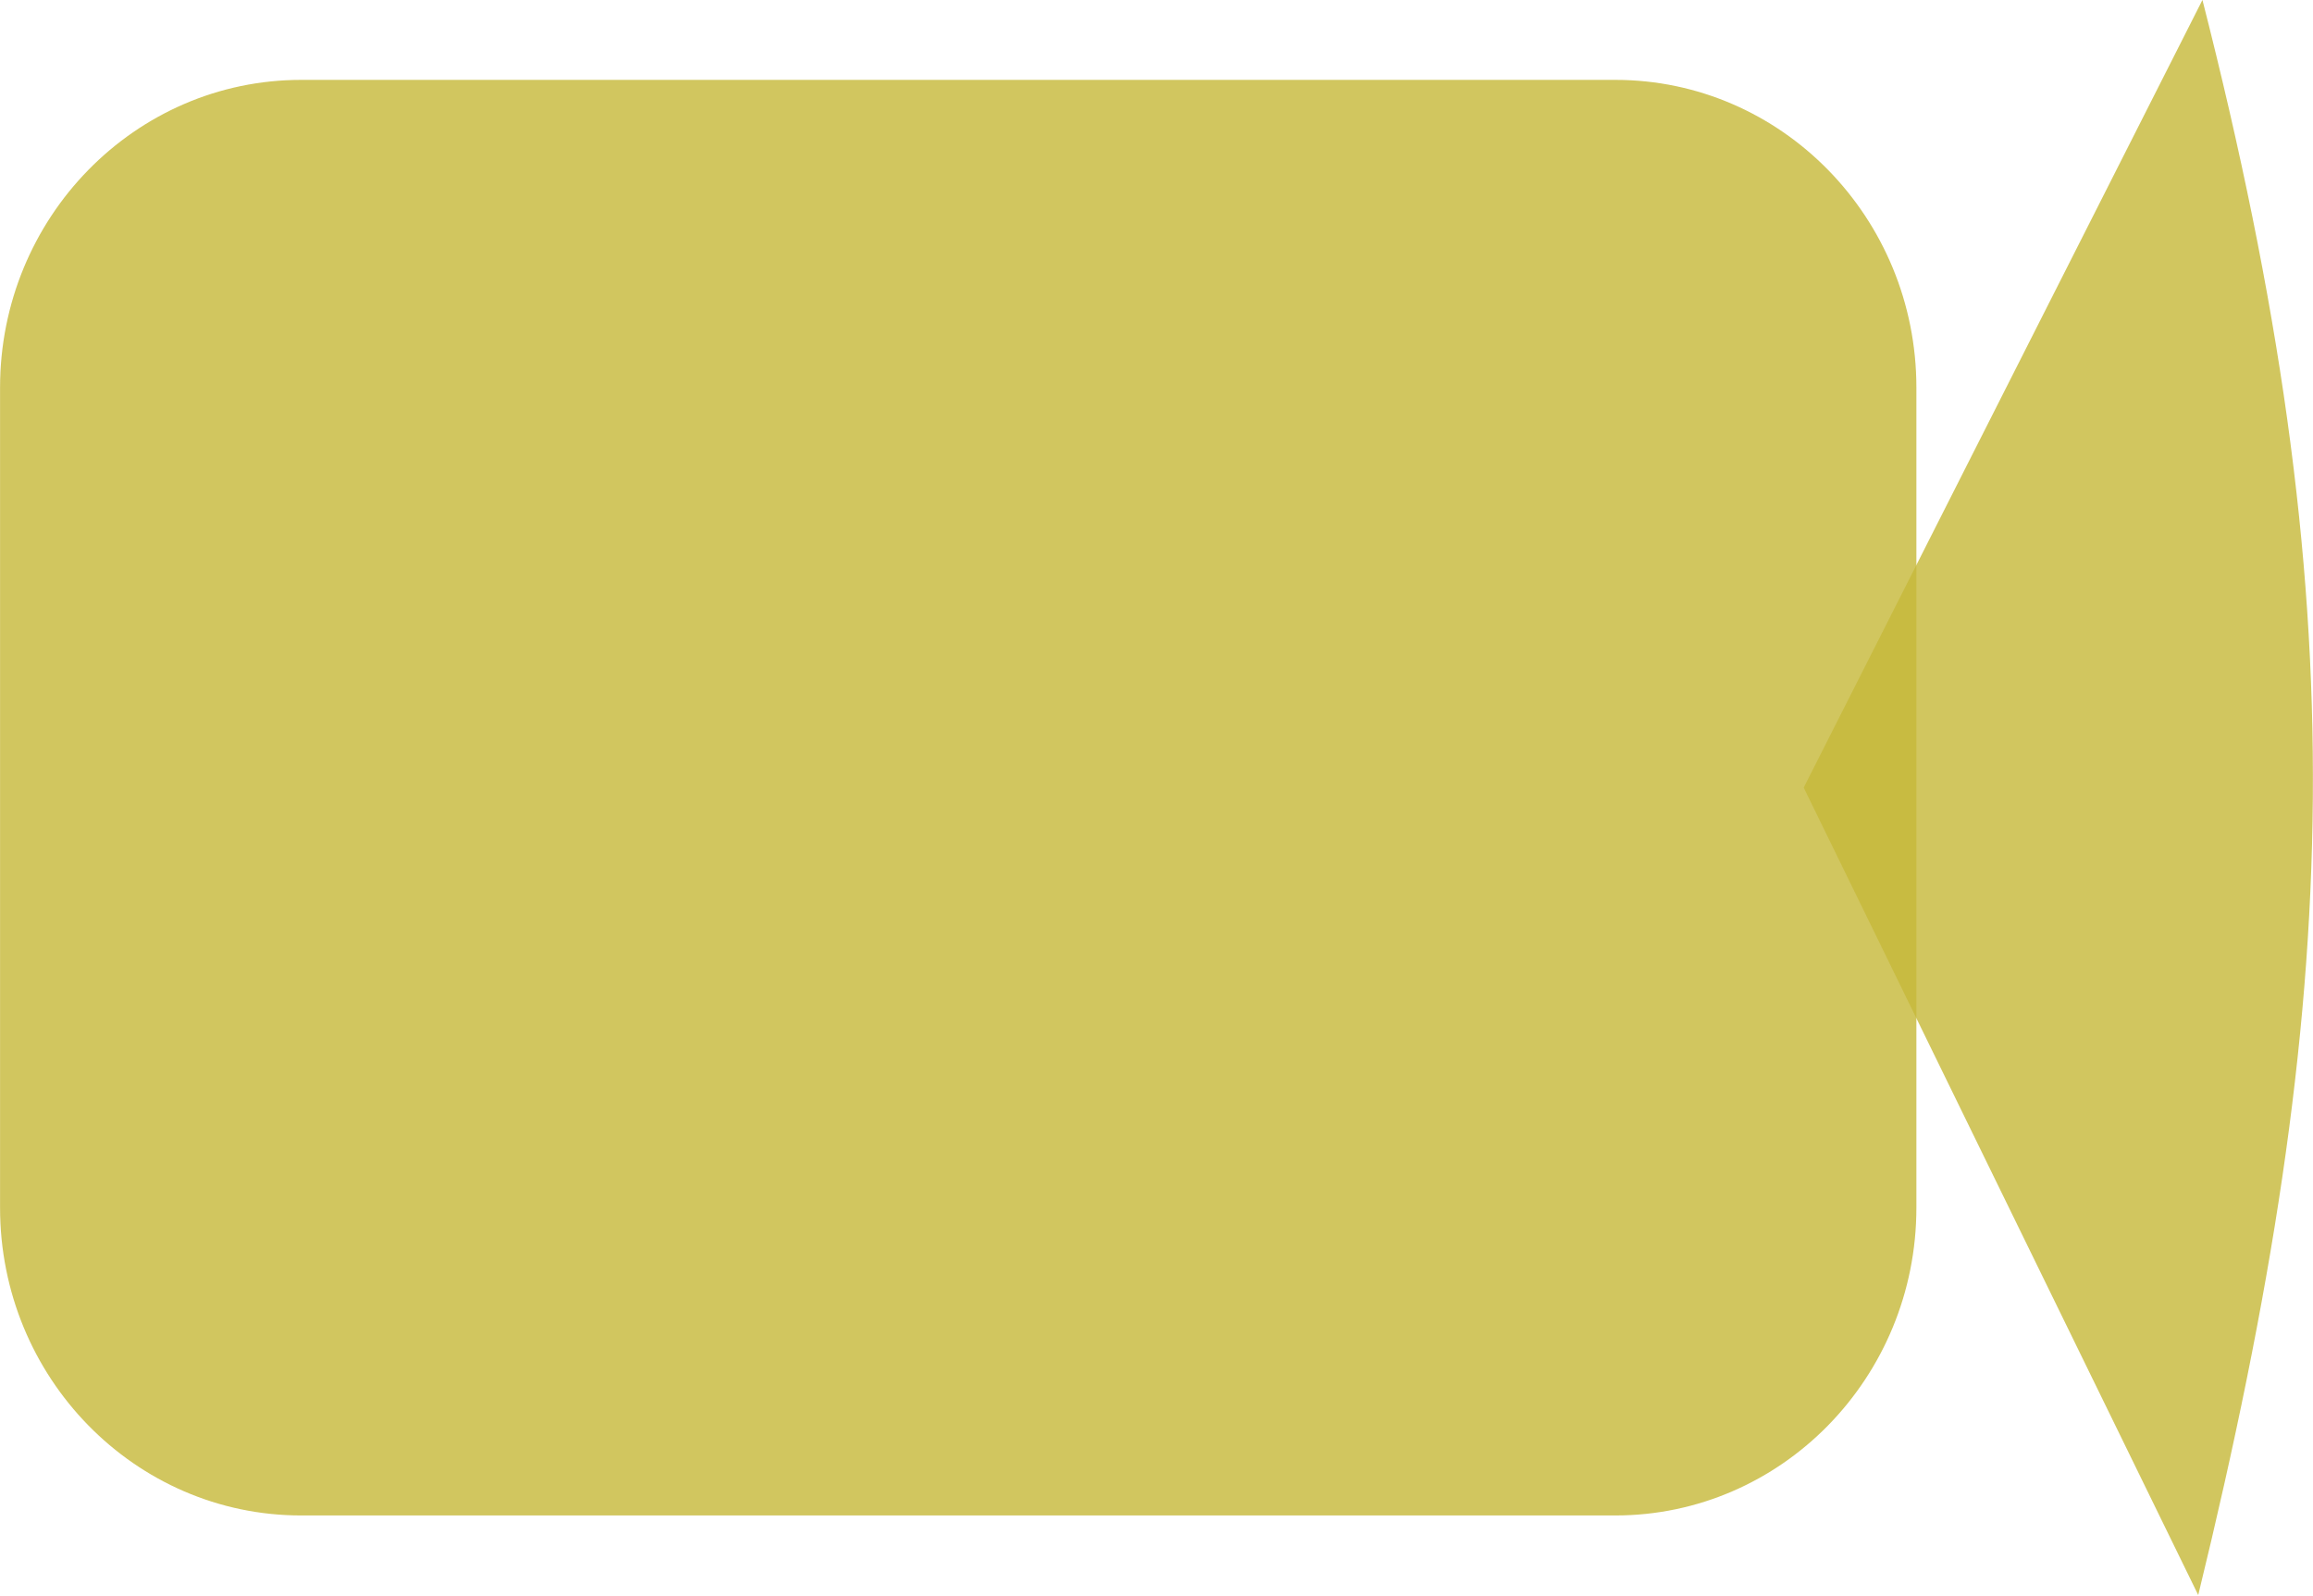
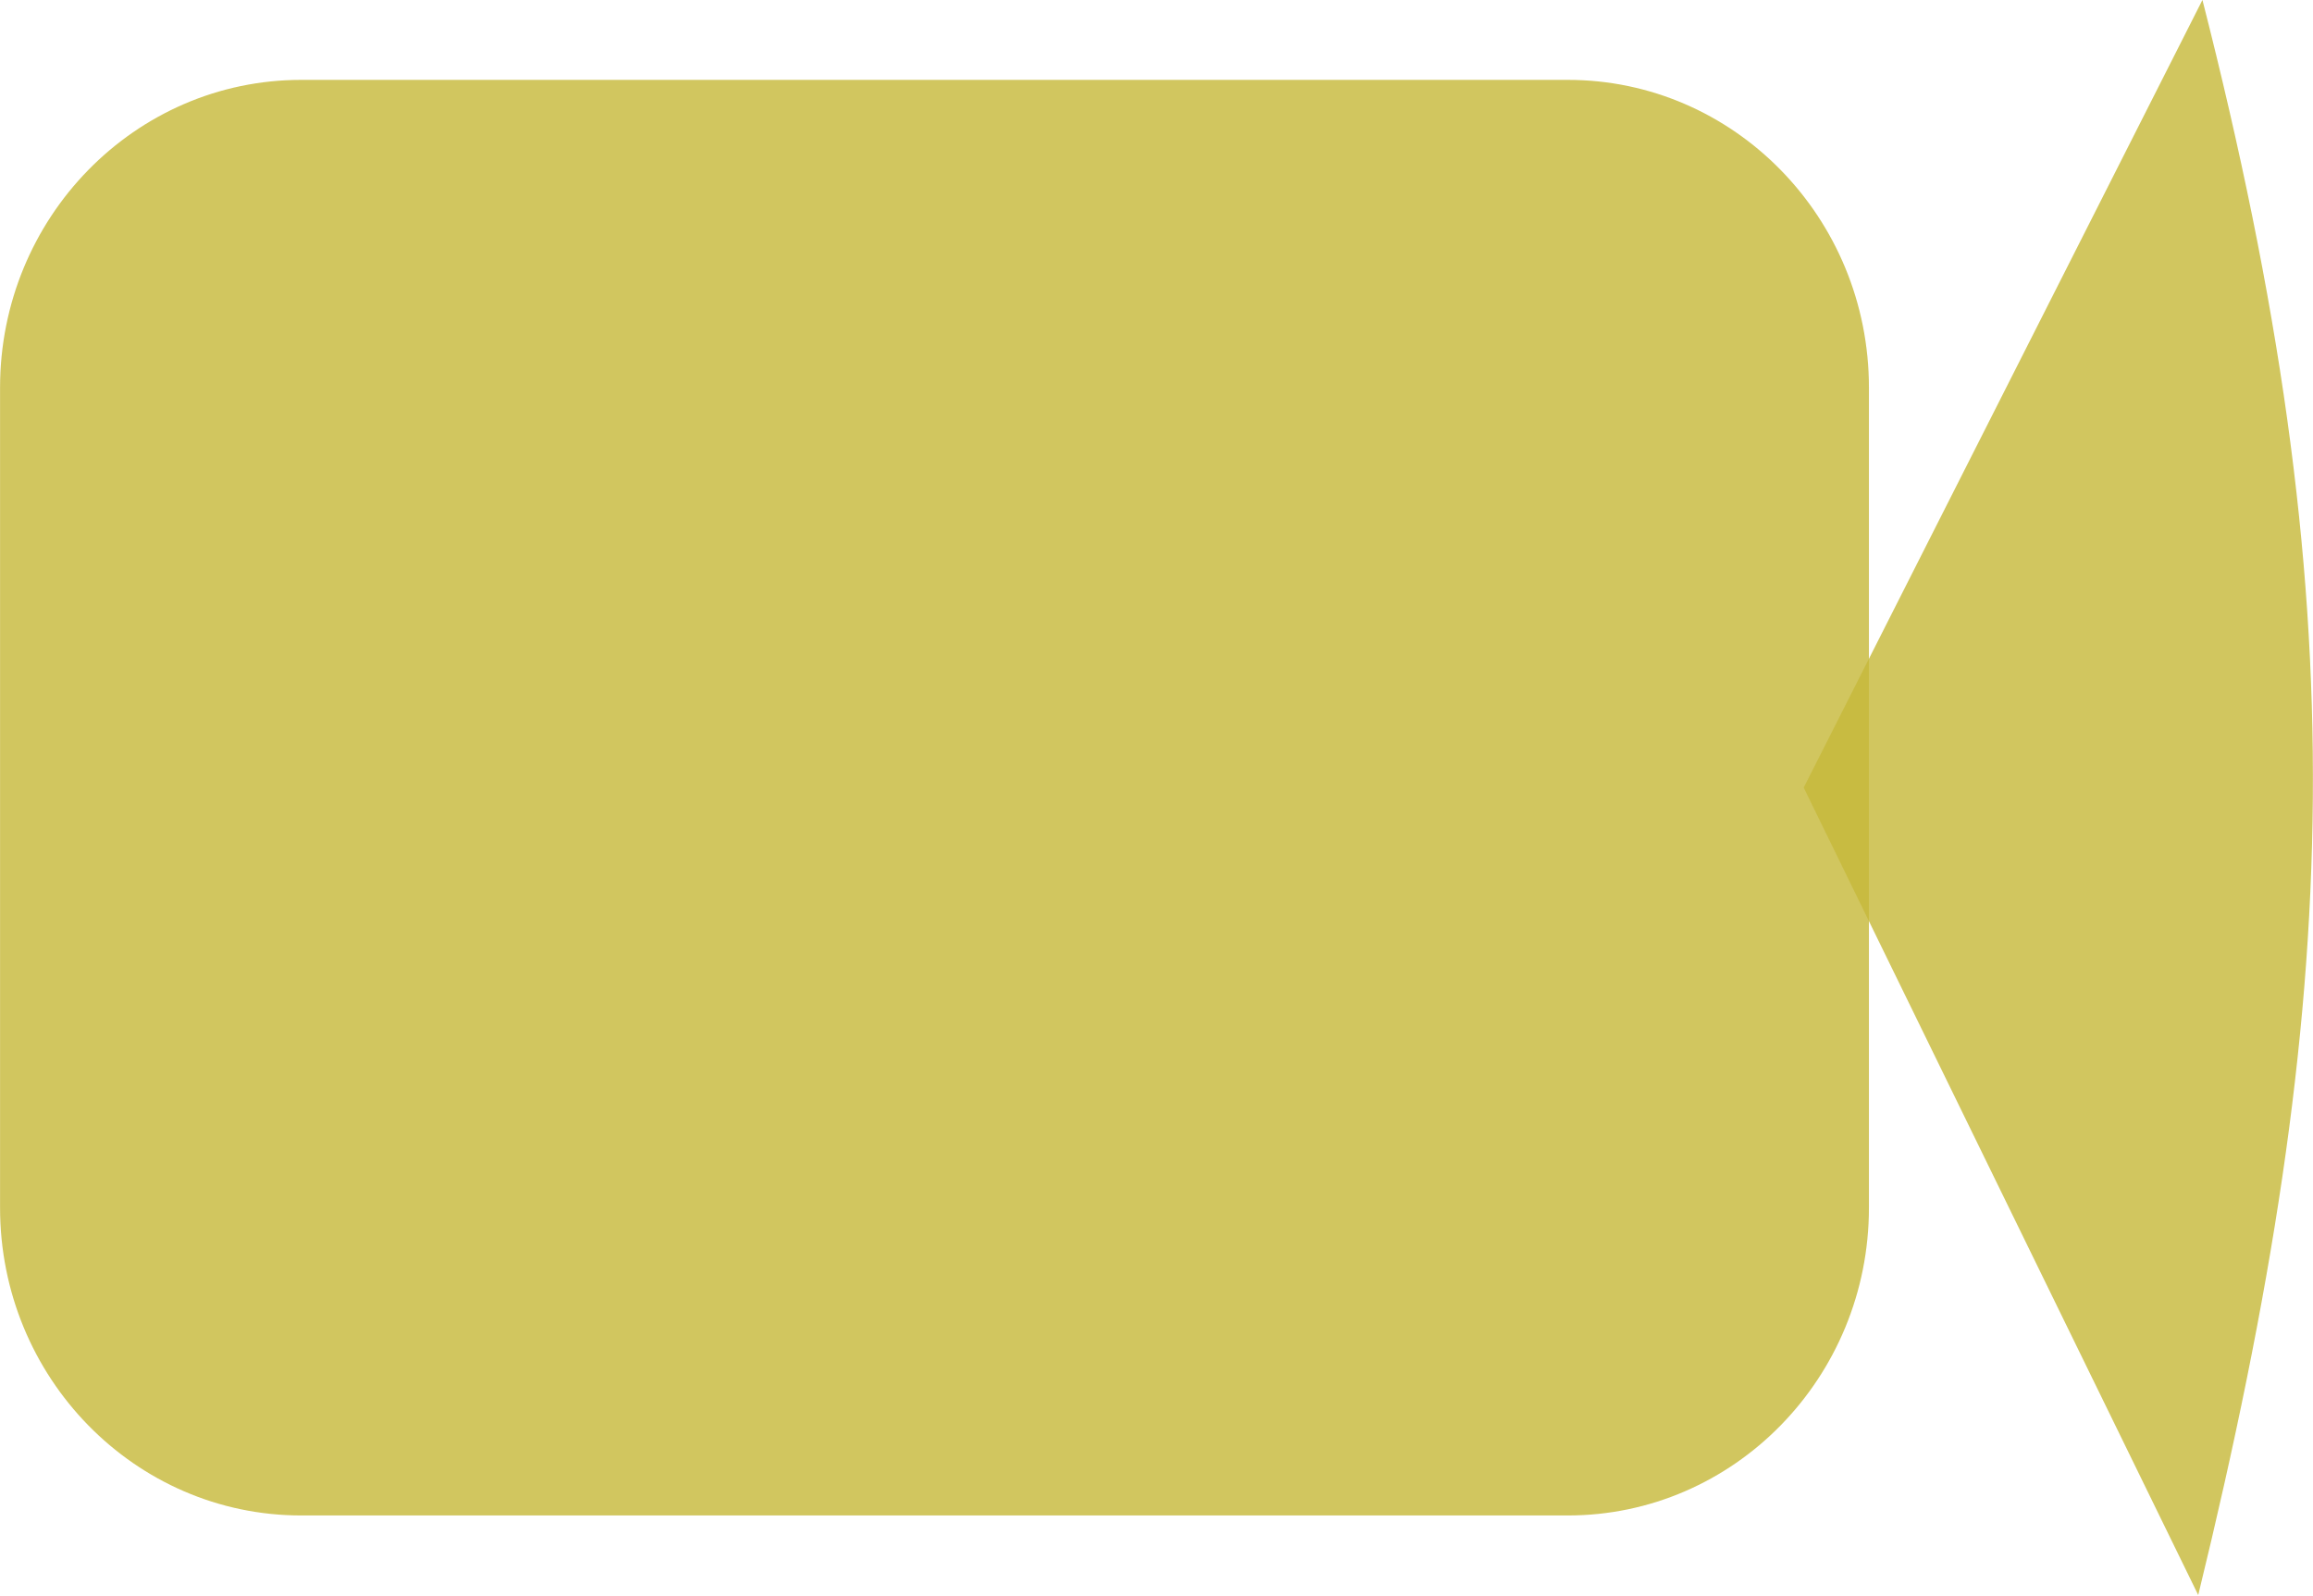
<svg xmlns="http://www.w3.org/2000/svg" width="29" height="20" viewBox="0 0 7.673 5.292" version="1.1" id="svg1150">
  <defs id="defs1147" />
  <g id="layer1">
    <g id="g1127" transform="matrix(0.2589283,0,0,0.2645833,-14.76929,-2.996009)">
-       <rect style="font-variation-settings:'wght' 700;fill:#c6b93a;fill-opacity:0.812;stroke:none;stroke-width:6.772" id="rect288" width="24.553" height="18" x="57.04" y="12.325" ry="3.859" />
+       <rect style="font-variation-settings:'wght' 700;fill:#c6b93a;fill-opacity:0.812;stroke:none;stroke-width:6.688" id="rect288" width="23.945" height="18" x="57.04" y="12.325" ry="3.859" />
      <path style="font-variation-settings:'wght' 700;fill:#c6b93a;fill-opacity:0.812;stroke:none;stroke-width:3.632" d="m 85.258,11.323 -5.109,9.876 5.055,10.124 c 1.876,-7.518 2.022,-12.452 0.054,-20 z" id="path455" />
    </g>
  </g>
</svg>
